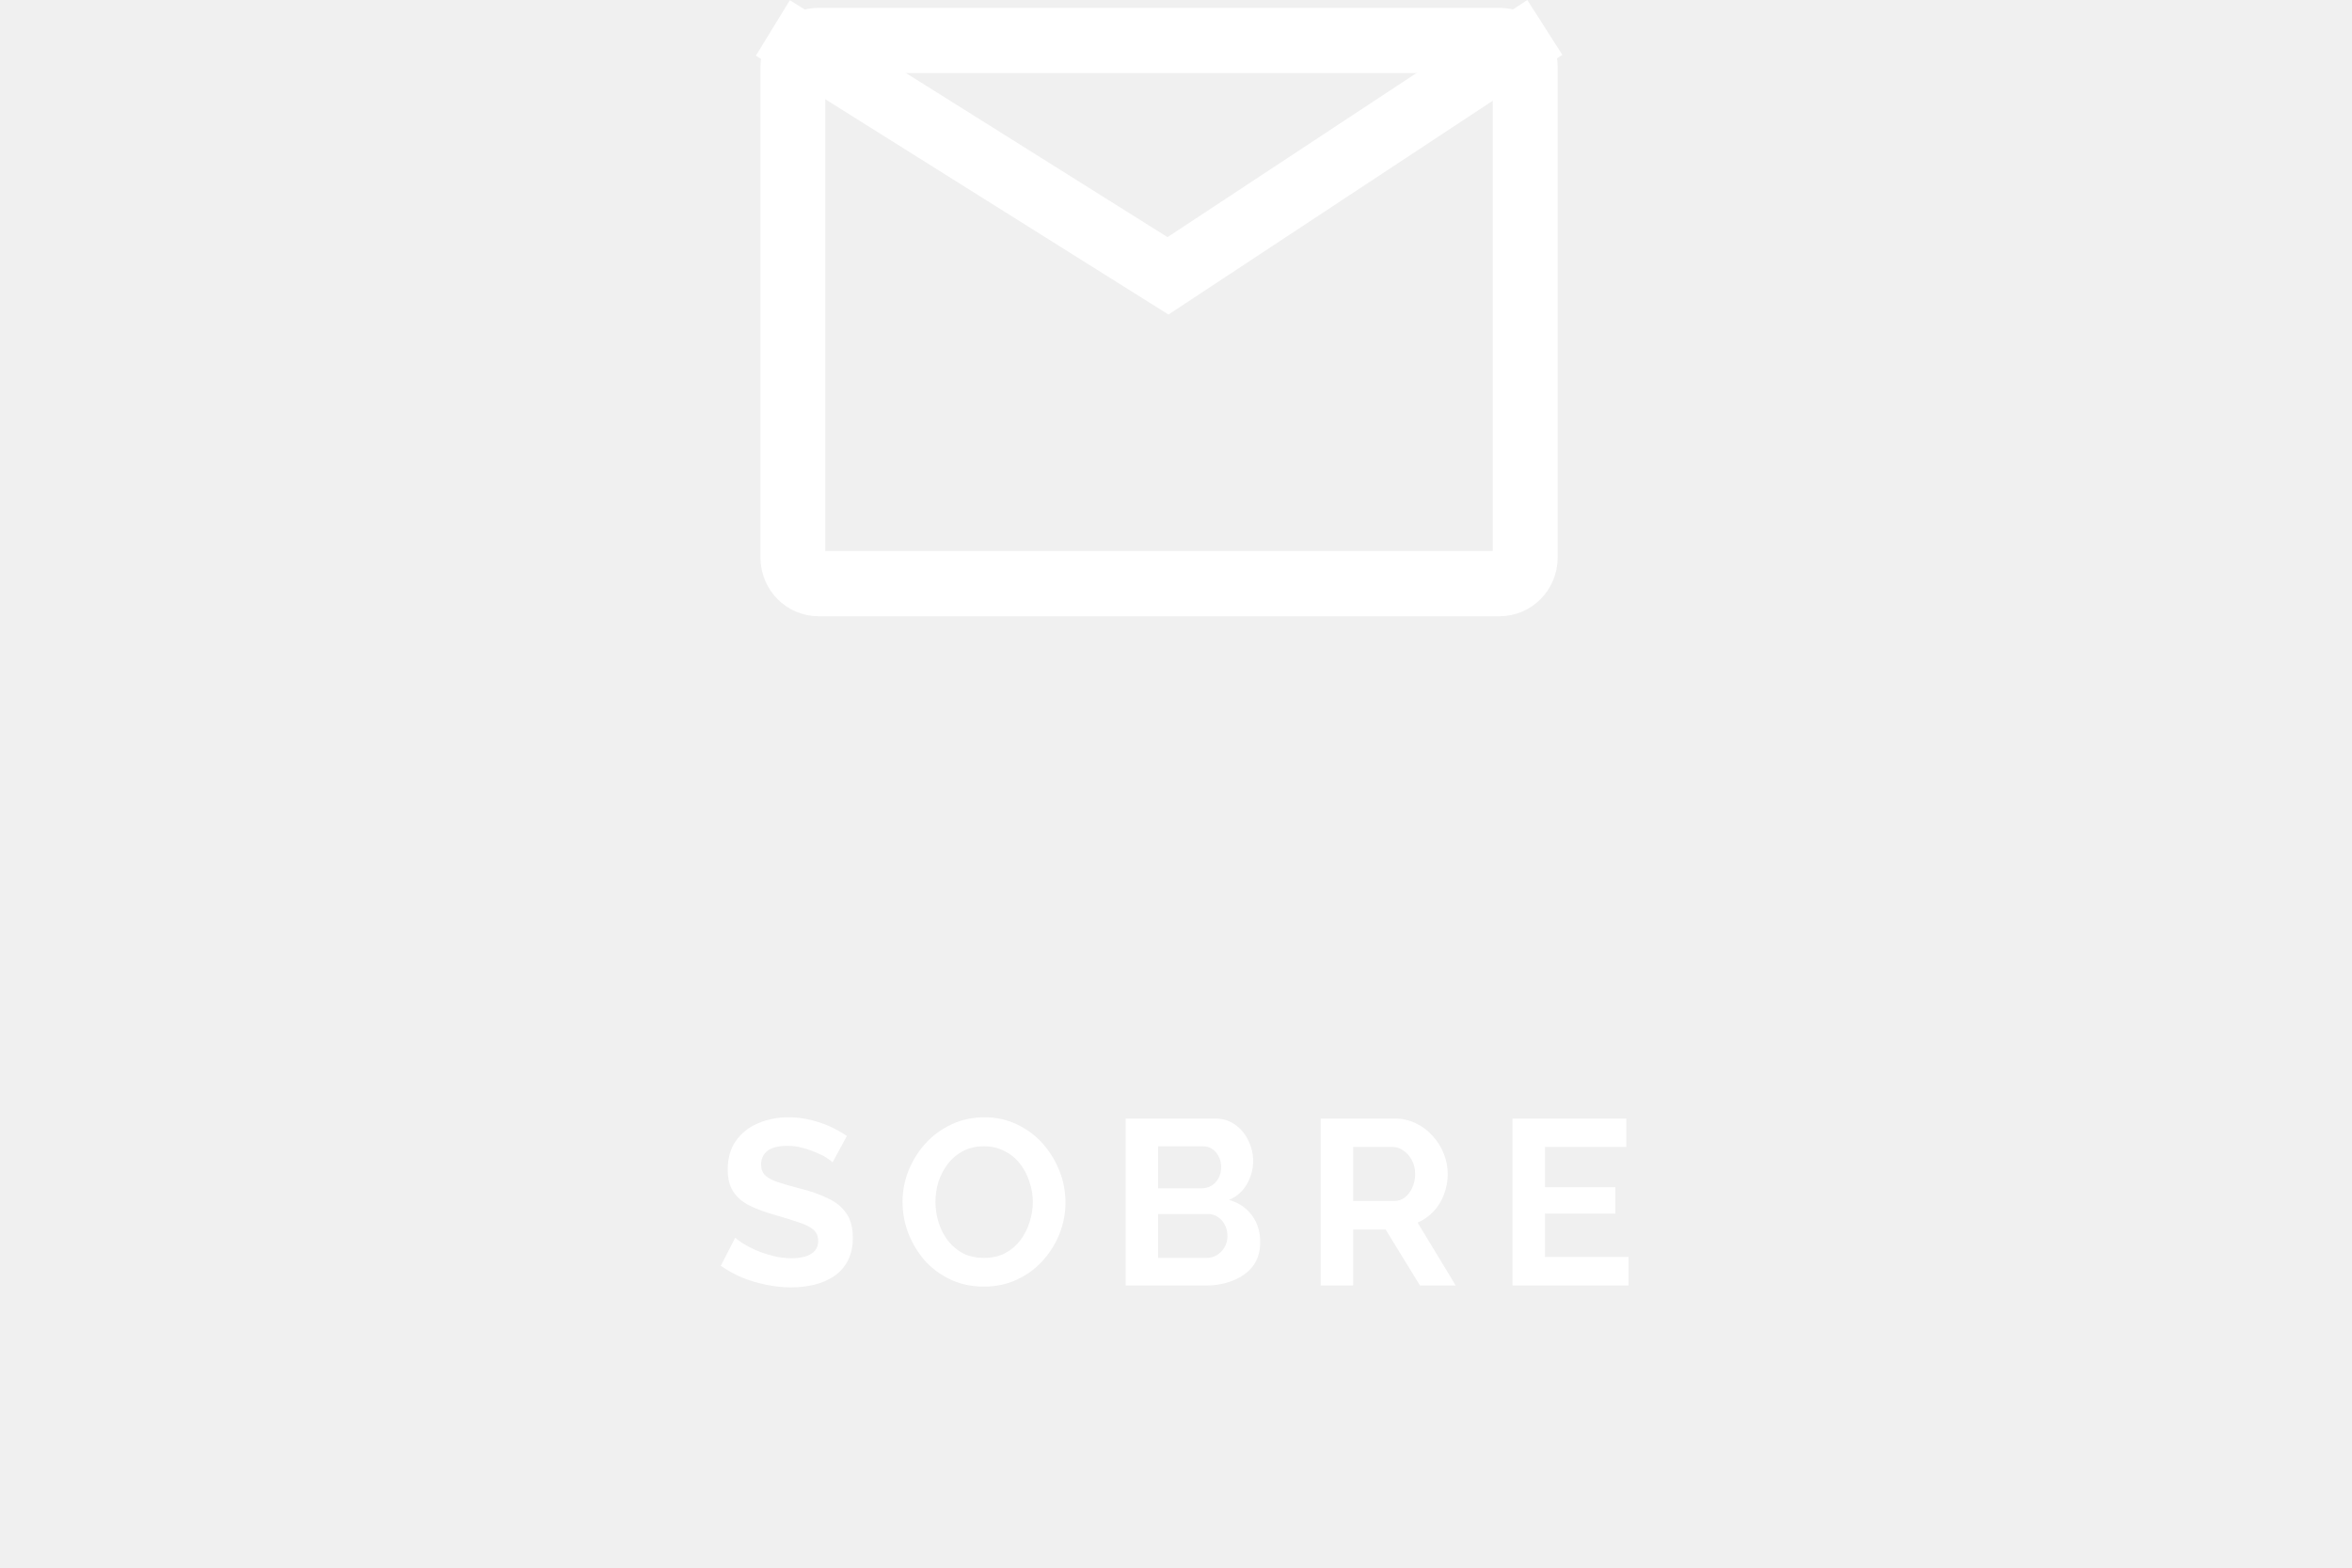
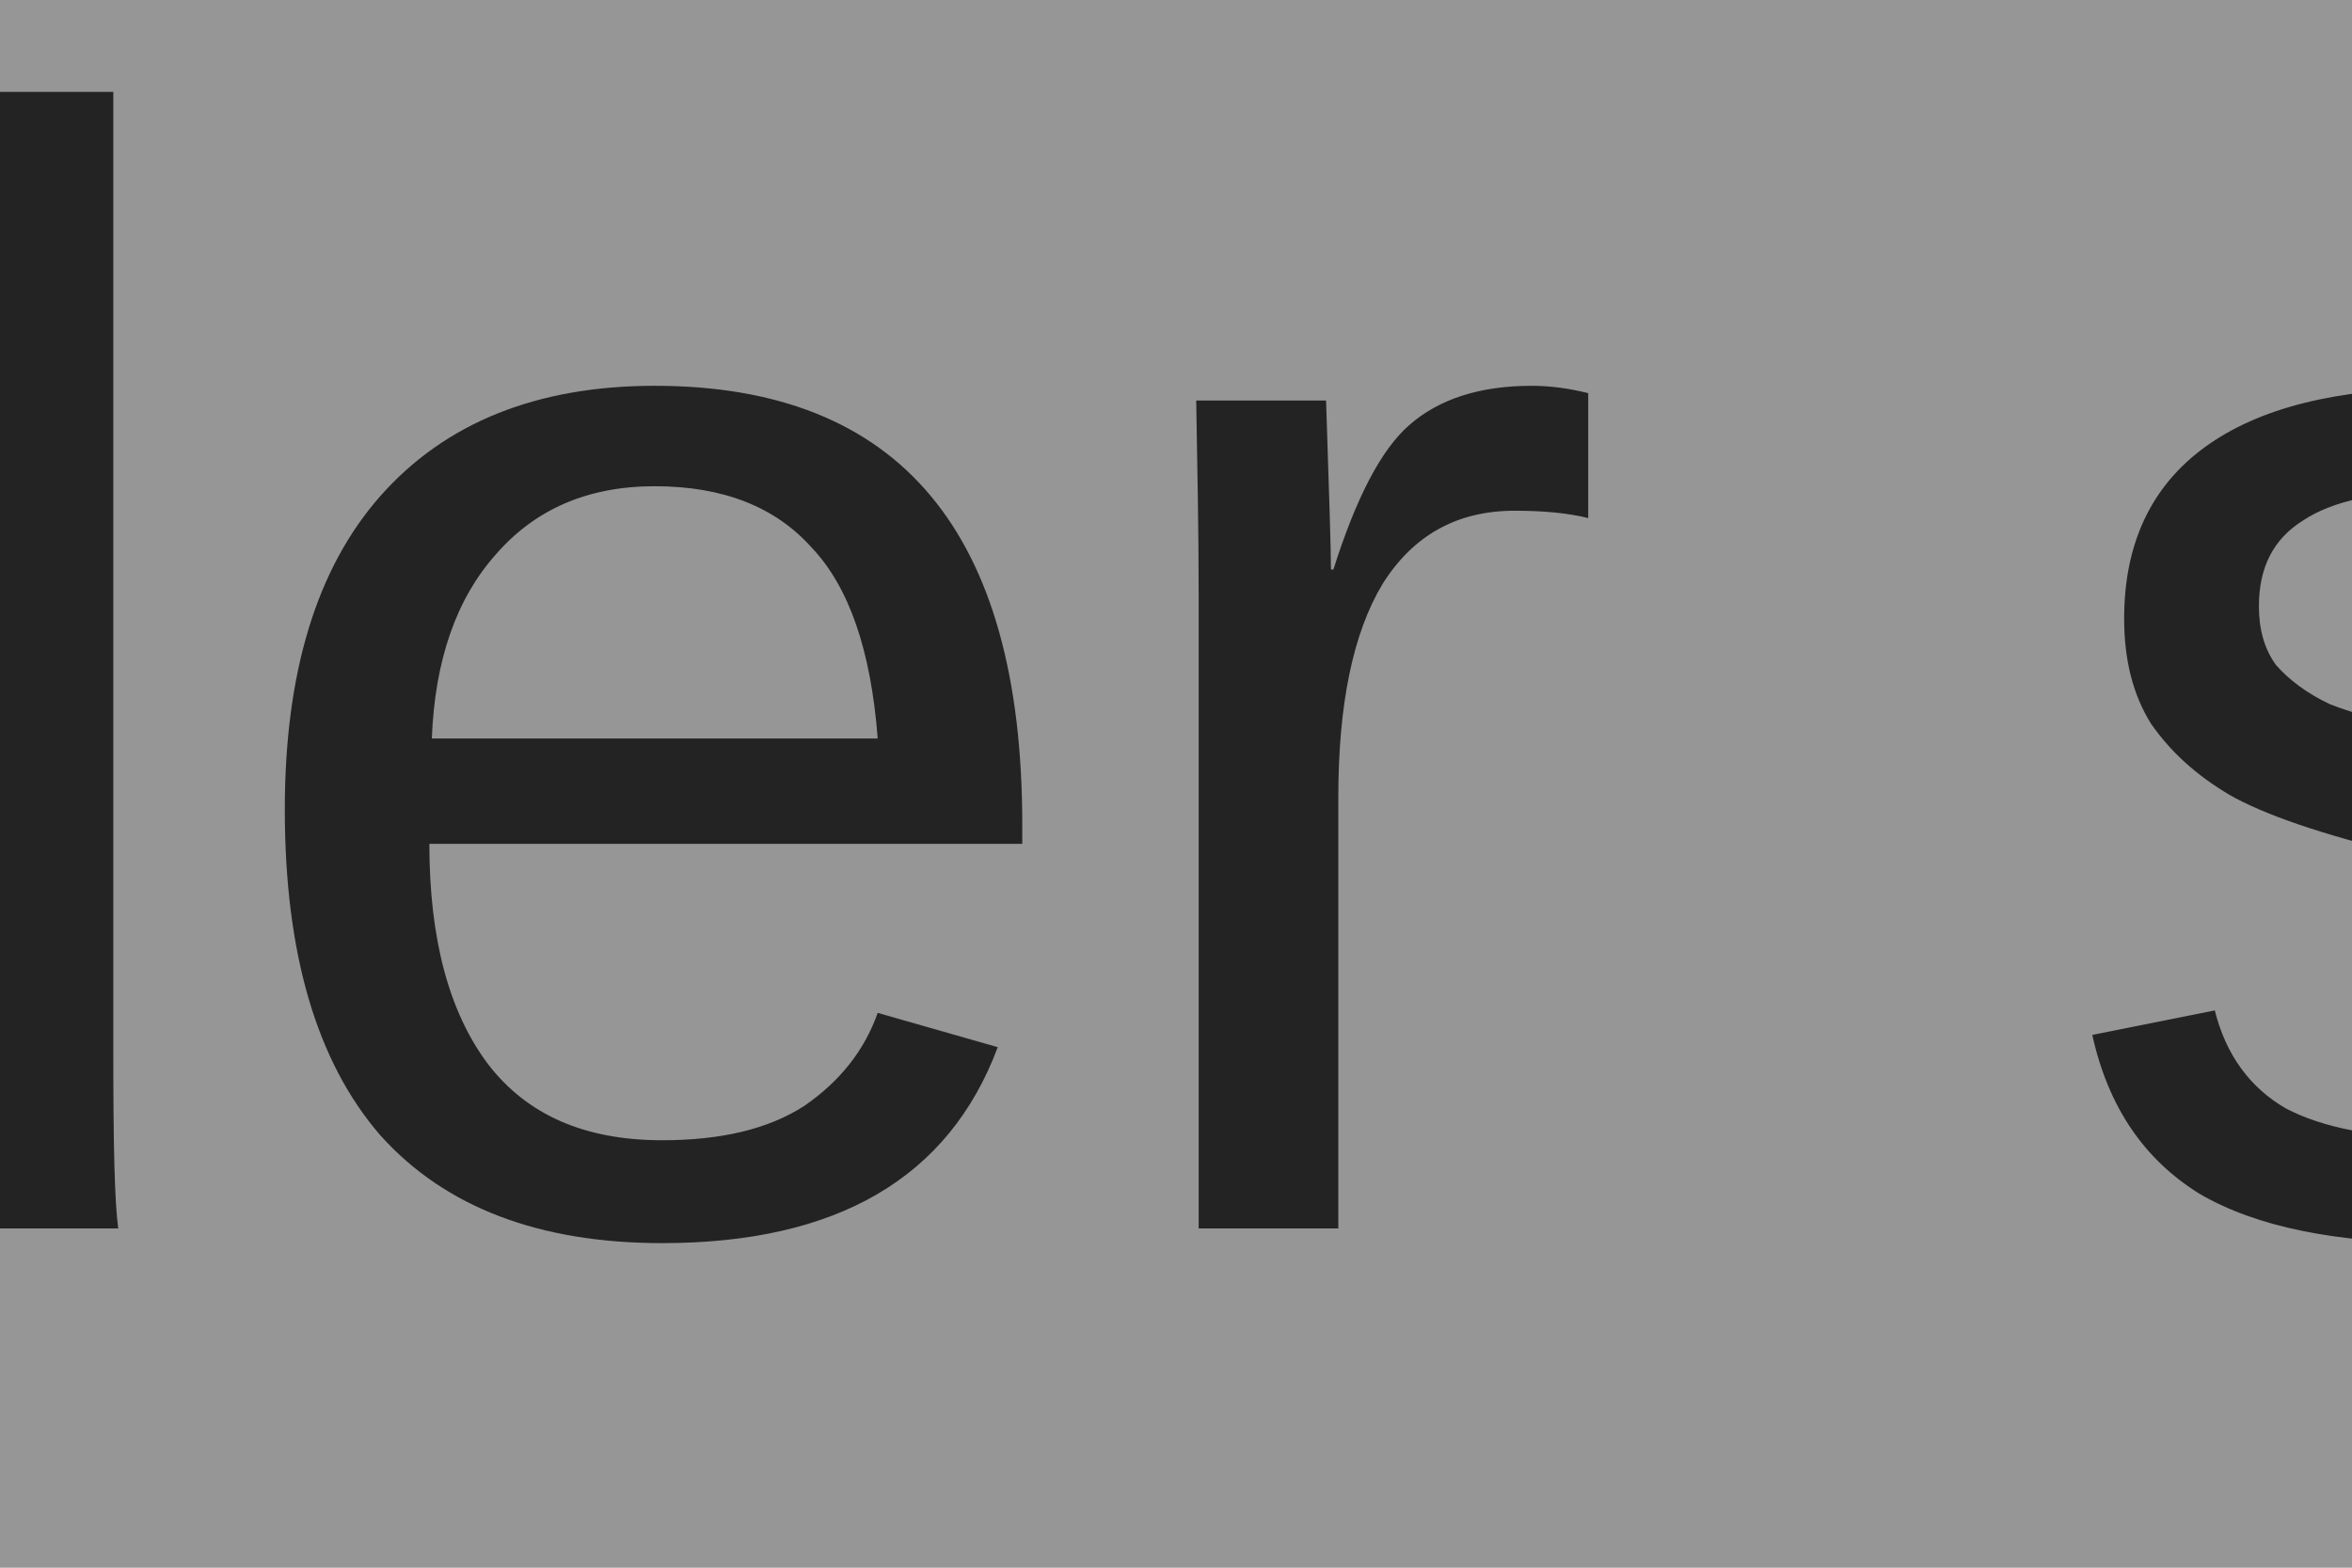
- <svg xmlns="http://www.w3.org/2000/svg" width="15" height="10" viewBox="0 0 15 10" fill="none">
-   <path d="M9.563 3.781H5.221C5.099 3.781 5 3.681 5 3.557V0.424C5 0.3 5.099 0.2 5.221 0.2H9.563C9.685 0.2 9.784 0.3 9.784 0.424V3.557C9.784 3.681 9.685 3.781 9.563 3.781ZM5.22 0.316C5.161 0.316 5.113 0.364 5.113 0.424V3.557C5.113 3.617 5.161 3.665 5.22 3.665H9.563C9.622 3.665 9.67 3.617 9.67 3.557V0.424C9.67 0.364 9.622 0.316 9.563 0.316H5.22Z" stroke="white" stroke-width="0.3" stroke-miterlimit="10" />
-   <path d="M5.31 7.414C5.303 7.407 5.29 7.397 5.271 7.385C5.253 7.373 5.23 7.362 5.203 7.351C5.177 7.34 5.149 7.33 5.118 7.322C5.087 7.313 5.055 7.309 5.023 7.309C4.967 7.309 4.925 7.319 4.896 7.34C4.868 7.361 4.854 7.391 4.854 7.429C4.854 7.458 4.863 7.481 4.881 7.498C4.899 7.515 4.926 7.529 4.962 7.541C4.998 7.553 5.043 7.566 5.097 7.58C5.167 7.597 5.227 7.618 5.278 7.643C5.33 7.667 5.37 7.699 5.397 7.739C5.425 7.778 5.439 7.83 5.439 7.895C5.439 7.952 5.428 8.001 5.407 8.042C5.386 8.082 5.357 8.115 5.32 8.14C5.283 8.165 5.241 8.183 5.194 8.195C5.147 8.206 5.097 8.212 5.044 8.212C4.991 8.212 4.938 8.206 4.885 8.195C4.832 8.184 4.781 8.169 4.732 8.149C4.683 8.128 4.638 8.103 4.597 8.074L4.689 7.895C4.698 7.904 4.714 7.916 4.737 7.931C4.76 7.945 4.788 7.96 4.821 7.975C4.854 7.989 4.89 8.001 4.929 8.011C4.968 8.021 5.007 8.026 5.047 8.026C5.103 8.026 5.146 8.016 5.175 7.997C5.204 7.978 5.218 7.951 5.218 7.916C5.218 7.884 5.207 7.859 5.184 7.841C5.161 7.823 5.129 7.808 5.088 7.795C5.047 7.781 4.998 7.766 4.942 7.75C4.875 7.731 4.819 7.71 4.774 7.687C4.729 7.663 4.696 7.633 4.674 7.597C4.652 7.561 4.641 7.516 4.641 7.462C4.641 7.389 4.658 7.328 4.692 7.279C4.727 7.229 4.774 7.191 4.833 7.166C4.892 7.14 4.957 7.127 5.029 7.127C5.079 7.127 5.126 7.133 5.17 7.144C5.215 7.155 5.257 7.169 5.296 7.187C5.335 7.205 5.37 7.225 5.401 7.246L5.31 7.414ZM6.275 8.207C6.197 8.207 6.126 8.192 6.062 8.162C5.999 8.132 5.944 8.092 5.898 8.041C5.853 7.989 5.818 7.931 5.793 7.867C5.768 7.802 5.756 7.735 5.756 7.667C5.756 7.596 5.769 7.529 5.795 7.465C5.822 7.4 5.858 7.342 5.904 7.292C5.951 7.241 6.006 7.201 6.069 7.172C6.133 7.142 6.203 7.127 6.279 7.127C6.356 7.127 6.426 7.143 6.489 7.174C6.553 7.205 6.608 7.246 6.653 7.298C6.698 7.35 6.733 7.408 6.758 7.472C6.783 7.536 6.795 7.602 6.795 7.67C6.795 7.74 6.782 7.808 6.756 7.873C6.73 7.937 6.694 7.994 6.647 8.045C6.601 8.095 6.546 8.135 6.482 8.164C6.419 8.193 6.35 8.207 6.275 8.207ZM5.966 7.667C5.966 7.713 5.973 7.758 5.987 7.801C6.001 7.844 6.021 7.882 6.047 7.916C6.074 7.949 6.106 7.976 6.144 7.996C6.183 8.015 6.227 8.024 6.276 8.024C6.326 8.024 6.371 8.014 6.41 7.994C6.449 7.973 6.481 7.946 6.507 7.912C6.533 7.877 6.553 7.838 6.566 7.796C6.58 7.753 6.587 7.71 6.587 7.667C6.587 7.621 6.579 7.577 6.564 7.535C6.55 7.492 6.53 7.454 6.503 7.421C6.477 7.387 6.444 7.361 6.405 7.342C6.367 7.322 6.324 7.312 6.276 7.312C6.225 7.312 6.18 7.322 6.141 7.343C6.103 7.363 6.071 7.39 6.045 7.424C6.019 7.458 5.999 7.496 5.985 7.538C5.972 7.58 5.966 7.623 5.966 7.667ZM8.037 7.925C8.037 7.985 8.021 8.036 7.99 8.077C7.959 8.117 7.917 8.147 7.864 8.168C7.812 8.189 7.755 8.2 7.693 8.2H7.179V7.135H7.749C7.799 7.135 7.842 7.148 7.878 7.175C7.915 7.201 7.943 7.235 7.962 7.277C7.982 7.318 7.992 7.361 7.992 7.406C7.992 7.457 7.979 7.506 7.953 7.552C7.927 7.598 7.889 7.632 7.839 7.654C7.9 7.672 7.948 7.704 7.983 7.751C8.019 7.798 8.037 7.856 8.037 7.925ZM7.828 7.886C7.828 7.859 7.823 7.835 7.812 7.814C7.801 7.792 7.786 7.775 7.767 7.763C7.749 7.75 7.728 7.744 7.704 7.744H7.386V8.024H7.693C7.718 8.024 7.741 8.018 7.761 8.006C7.782 7.993 7.798 7.976 7.81 7.955C7.822 7.934 7.828 7.911 7.828 7.886ZM7.386 7.312V7.58H7.662C7.685 7.58 7.706 7.575 7.725 7.564C7.744 7.553 7.759 7.537 7.77 7.517C7.782 7.497 7.788 7.473 7.788 7.445C7.788 7.418 7.782 7.395 7.771 7.375C7.761 7.355 7.747 7.339 7.729 7.328C7.712 7.317 7.693 7.312 7.671 7.312H7.386ZM8.423 8.2V7.135H8.894C8.943 7.135 8.988 7.145 9.029 7.165C9.071 7.185 9.107 7.212 9.137 7.246C9.168 7.28 9.192 7.318 9.208 7.36C9.225 7.402 9.233 7.445 9.233 7.489C9.233 7.534 9.225 7.577 9.209 7.619C9.194 7.66 9.172 7.696 9.143 7.727C9.114 7.758 9.08 7.782 9.041 7.799L9.284 8.2H9.056L8.837 7.843H8.63V8.2H8.423ZM8.63 7.661H8.89C8.916 7.661 8.939 7.654 8.959 7.639C8.979 7.623 8.995 7.602 9.007 7.576C9.019 7.55 9.025 7.521 9.025 7.489C9.025 7.455 9.018 7.425 9.004 7.4C8.99 7.374 8.972 7.354 8.95 7.339C8.929 7.324 8.906 7.316 8.881 7.316H8.63V7.661ZM10.386 8.018V8.2H9.646V7.135H10.372V7.316H9.853V7.573H10.302V7.741H9.853V8.018H10.386Z" fill="white" />
-   <path d="M7.45 1.828L5.026 0.307L5.086 0.209L7.448 1.691L9.696 0.209L9.758 0.306L7.45 1.828Z" stroke="white" stroke-width="0.3" stroke-miterlimit="10" />
+ <svg xmlns="http://www.w3.org/2000/svg" width="15" height="10" viewBox="0 0 15 10">
+   <rect width="100%" height="100%" fill="#969696" />
+   <text x="50%" y="50%" text-anchor="middle" dominant-baseline="middle" fill="#232323" font-family="Arial, sans-serif" font-size="10">placeholder sobre.svg</text>
</svg>
